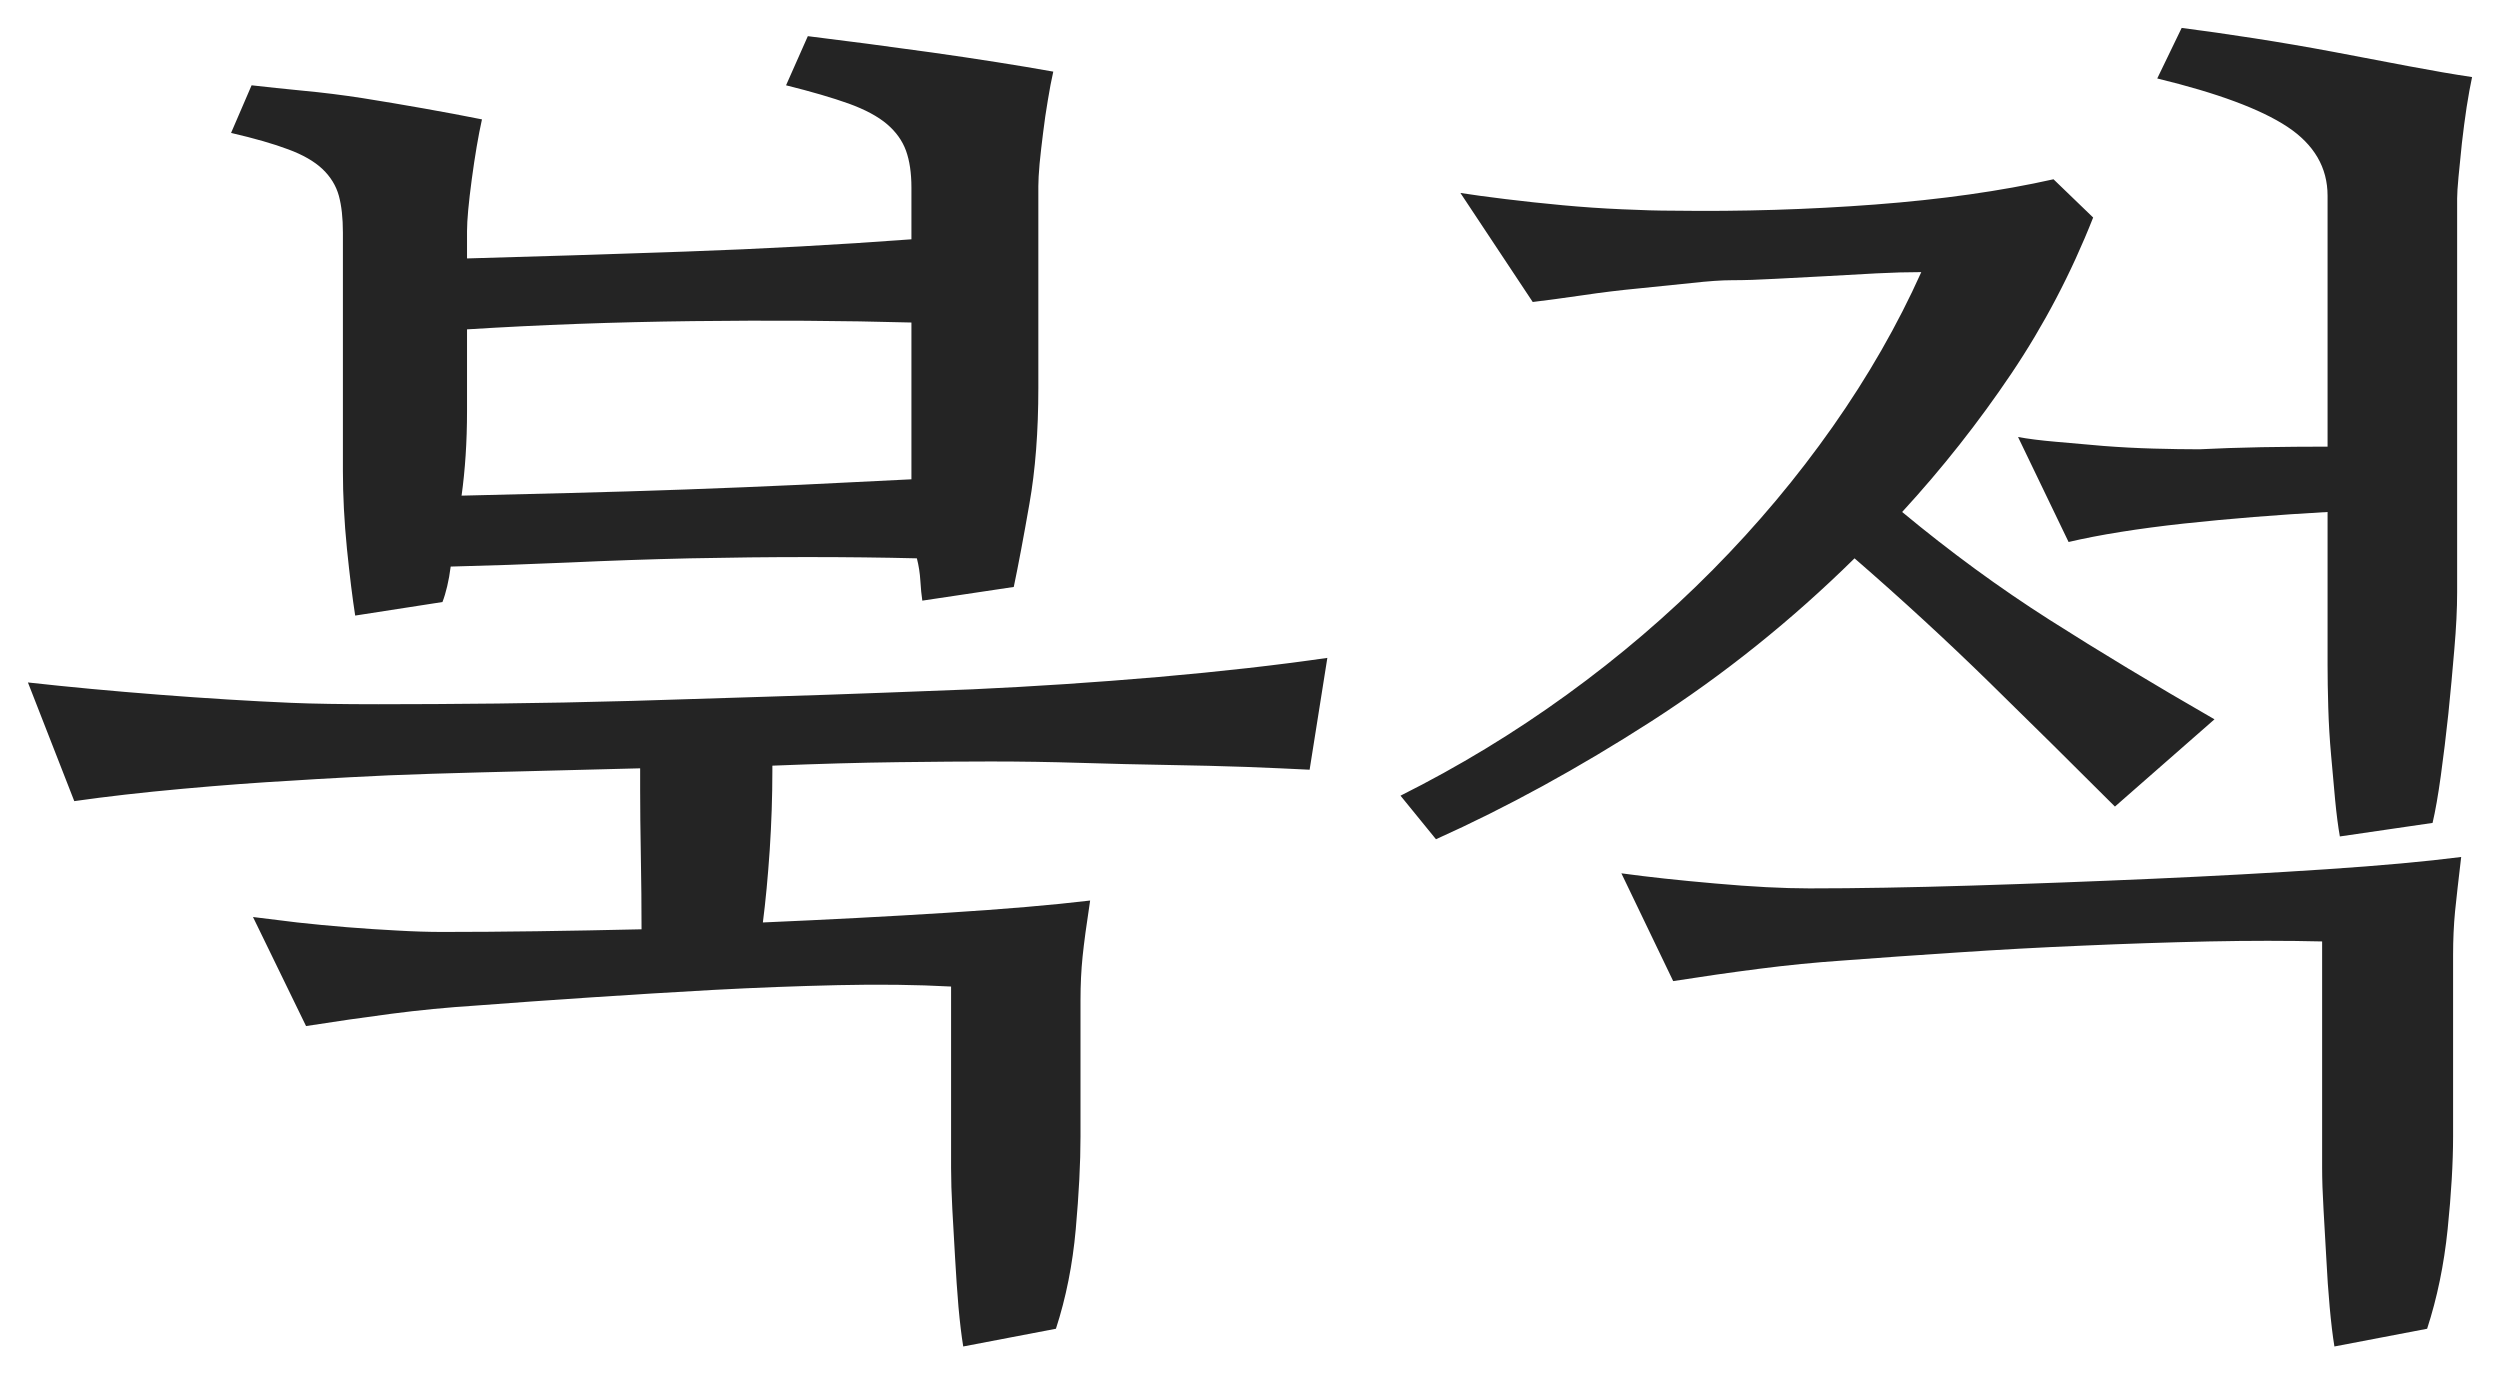
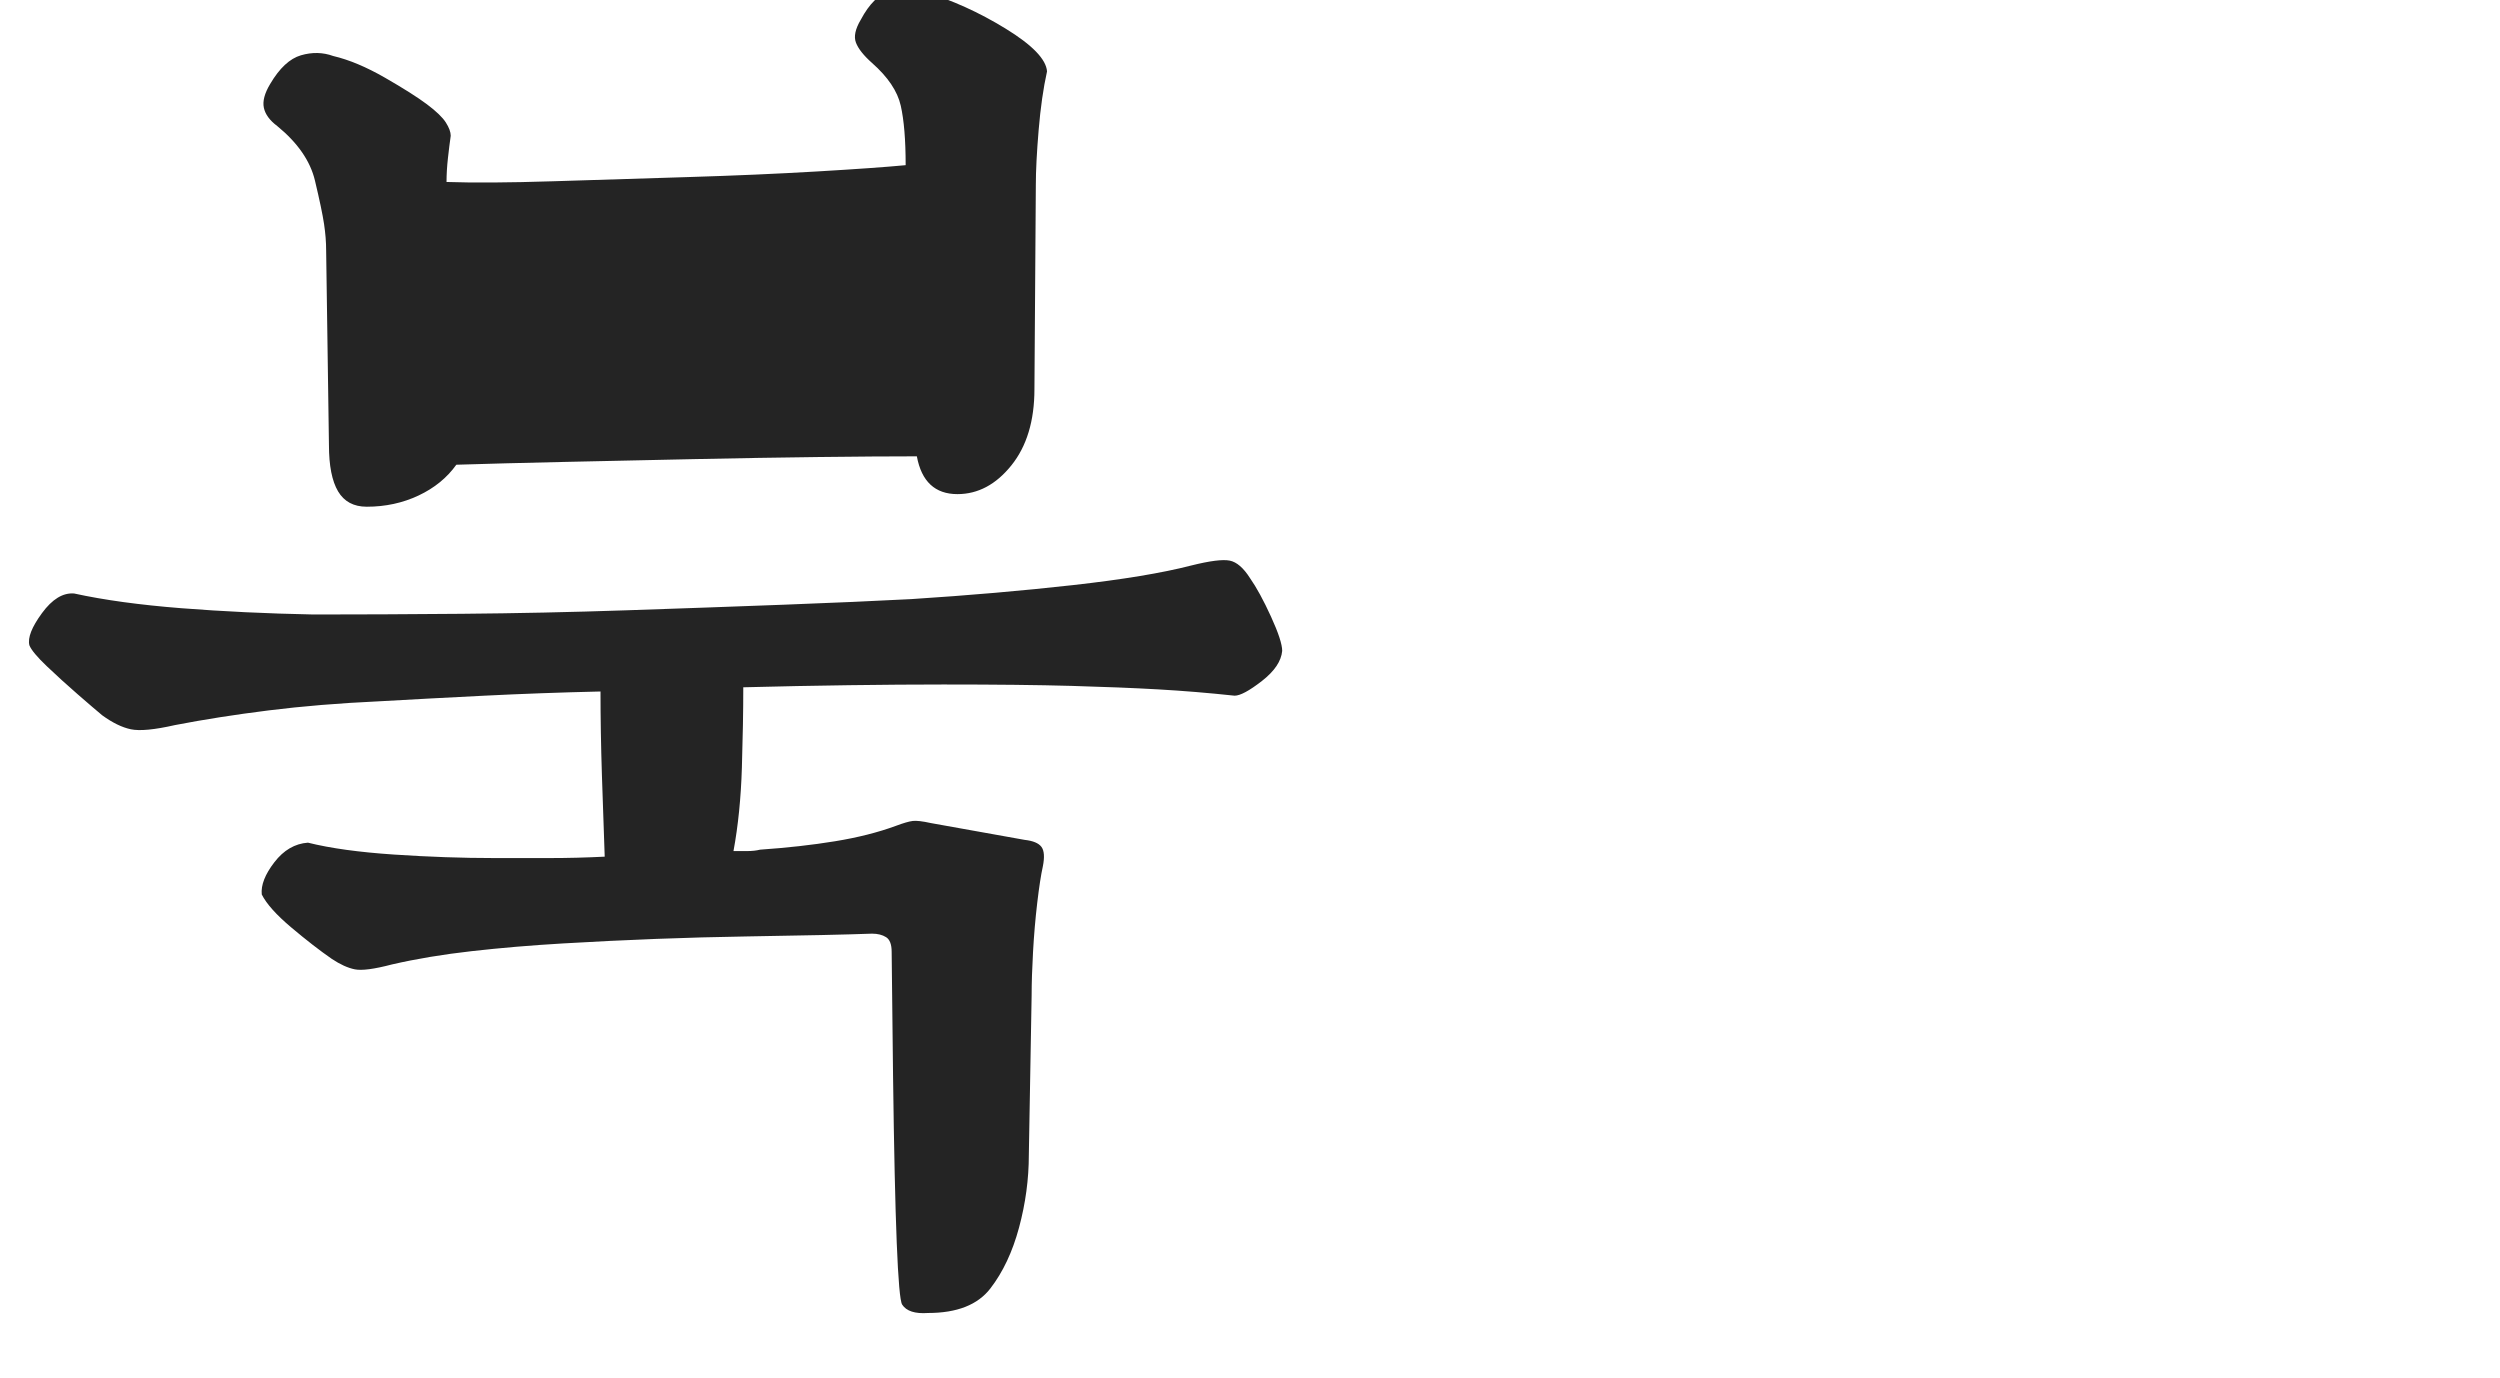
- <svg xmlns="http://www.w3.org/2000/svg" viewBox="0 0 179.06 98.44" width="179.06" height="98.44">
-   <path d="M 64.84 -45.12 Q 61.13 -45.21 57.03 -45.21 Q 52.93 -45.21 48.58 -45.12 Q 44.24 -45.02 39.89 -44.82 Q 35.55 -44.63 31.45 -44.53 Q 31.35 -43.75 31.2 -43.12 Q 31.05 -42.48 30.86 -41.99 L 24.61 -41.02 Q 24.32 -42.87 24.02 -45.8 Q 23.73 -48.73 23.73 -51.37 L 23.73 -68.46 Q 23.73 -70.02 23.44 -71.09 Q 23.14 -72.17 22.27 -73.0 Q 21.39 -73.83 19.82 -74.41 Q 18.26 -75.0 15.72 -75.59 L 17.19 -79.0 Q 18.85 -78.81 20.9 -78.61 Q 22.95 -78.42 25.15 -78.08 Q 27.34 -77.73 29.54 -77.34 Q 31.74 -76.95 33.69 -76.56 Q 33.3 -74.8 32.96 -72.27 Q 32.62 -69.73 32.62 -68.55 L 32.62 -66.6 Q 39.94 -66.8 48.24 -67.09 Q 56.54 -67.38 64.45 -67.97 L 64.45 -71.68 Q 64.45 -73.24 64.06 -74.32 Q 63.67 -75.39 62.7 -76.22 Q 61.72 -77.05 59.96 -77.69 Q 58.2 -78.32 55.47 -79.0 L 57.03 -82.52 Q 61.04 -82.03 65.92 -81.35 Q 70.8 -80.66 74.61 -79.98 Q 74.41 -79.1 74.22 -77.93 Q 74.02 -76.76 73.88 -75.59 Q 73.73 -74.41 73.63 -73.39 Q 73.54 -72.36 73.54 -71.78 L 73.54 -57.32 Q 73.54 -52.64 72.9 -49.02 Q 72.27 -45.41 71.78 -43.07 L 65.23 -42.09 Q 65.14 -42.68 65.09 -43.51 Q 65.04 -44.34 64.84 -45.12 Z M 64.45 -52.73 L 64.45 -62.01 Q 57.13 -62.21 48.78 -62.11 Q 40.43 -62.01 32.62 -61.52 L 32.62 -55.66 Q 32.62 -54.0 32.52 -52.49 Q 32.42 -50.98 32.23 -49.61 Q 35.94 -49.71 39.99 -49.8 Q 44.04 -49.9 48.24 -50.05 Q 52.44 -50.2 56.54 -50.39 Q 60.64 -50.59 64.45 -50.78 Z M 54.49 -29.88 Q 54.49 -27.15 54.3 -24.22 Q 54.1 -21.29 53.81 -19.04 Q 60.74 -19.34 66.94 -19.73 Q 73.14 -20.12 77.25 -20.61 Q 76.86 -18.07 76.71 -16.6 Q 76.56 -15.14 76.56 -13.48 L 76.56 -3.71 Q 76.56 -0.88 76.22 2.93 Q 75.88 6.74 74.8 10.06 L 68.16 11.33 Q 67.97 10.16 67.82 8.5 Q 67.68 6.84 67.58 5.03 Q 67.48 3.22 67.38 1.51 Q 67.29 -0.2 67.29 -1.46 L 67.29 -14.45 Q 63.57 -14.65 59.18 -14.55 Q 54.79 -14.45 50.29 -14.21 Q 45.8 -13.96 41.46 -13.67 Q 37.11 -13.38 33.3 -13.09 Q 30.18 -12.89 27.2 -12.5 Q 24.22 -12.11 21.09 -11.62 L 17.29 -19.43 Q 18.75 -19.24 20.46 -19.04 Q 22.17 -18.85 24.02 -18.7 Q 25.88 -18.55 27.64 -18.46 Q 29.39 -18.36 30.86 -18.36 Q 33.98 -18.36 37.6 -18.41 Q 41.21 -18.46 45.12 -18.55 Q 45.12 -21.0 45.07 -23.78 Q 45.02 -26.56 45.02 -28.52 L 45.02 -30.08 Q 41.02 -29.98 37.21 -29.88 Q 33.4 -29.79 30.13 -29.69 Q 26.86 -29.59 24.22 -29.44 Q 21.58 -29.3 20.12 -29.2 Q 16.5 -29.0 12.21 -28.61 Q 7.91 -28.22 4.49 -27.73 L 1.17 -36.23 Q 5.57 -35.74 10.6 -35.35 Q 15.62 -34.96 20.02 -34.77 Q 22.36 -34.67 26.27 -34.67 Q 30.18 -34.67 34.81 -34.72 Q 39.45 -34.77 44.48 -34.91 Q 49.51 -35.06 54.1 -35.21 Q 58.69 -35.35 62.6 -35.5 Q 66.5 -35.64 68.85 -35.74 Q 75.39 -36.04 82.13 -36.62 Q 88.87 -37.21 94.24 -37.99 L 92.97 -29.98 Q 91.02 -30.08 88.43 -30.18 Q 85.84 -30.27 82.81 -30.32 Q 79.79 -30.37 76.56 -30.47 Q 73.34 -30.57 70.12 -30.57 Q 67.48 -30.57 63.48 -30.52 Q 59.47 -30.47 54.49 -30.27 Z M 165.88 -48.44 Q 160.51 -48.14 155.58 -47.61 Q 150.65 -47.07 147.33 -46.29 L 143.71 -53.81 Q 144.79 -53.61 146.4 -53.47 Q 148.01 -53.32 149.82 -53.17 Q 151.62 -53.03 153.43 -52.98 Q 155.24 -52.93 156.7 -52.93 Q 158.66 -53.03 161.15 -53.08 Q 163.64 -53.12 165.88 -53.12 L 165.88 -71.09 Q 165.88 -74.12 163.0 -76.03 Q 160.12 -77.93 153.68 -79.49 L 155.43 -83.11 Q 157.78 -82.81 160.61 -82.37 Q 163.44 -81.93 166.27 -81.4 Q 169.11 -80.86 171.69 -80.37 Q 174.28 -79.88 176.23 -79.59 Q 176.04 -78.71 175.84 -77.44 Q 175.65 -76.17 175.5 -74.85 Q 175.36 -73.54 175.26 -72.46 Q 175.16 -71.39 175.16 -70.9 L 175.16 -42.68 Q 175.16 -40.92 174.96 -38.62 Q 174.77 -36.33 174.53 -33.98 Q 174.28 -31.64 173.99 -29.54 Q 173.7 -27.44 173.4 -26.17 L 166.76 -25.2 Q 166.57 -26.27 166.42 -27.83 Q 166.27 -29.39 166.13 -31.05 Q 165.98 -32.71 165.93 -34.42 Q 165.88 -36.13 165.88 -37.5 Z M 128.77 -21.48 Q 133.85 -21.48 140.35 -21.68 Q 146.84 -21.88 153.38 -22.17 Q 159.93 -22.46 165.79 -22.85 Q 171.64 -23.24 175.45 -23.73 Q 175.16 -21.29 175.01 -19.82 Q 174.87 -18.36 174.87 -16.7 L 174.87 -3.71 Q 174.87 -0.88 174.48 2.93 Q 174.09 6.74 173.01 10.06 L 166.37 11.33 Q 166.18 10.16 166.03 8.5 Q 165.88 6.84 165.79 5.03 Q 165.69 3.22 165.59 1.51 Q 165.49 -0.2 165.49 -1.46 L 165.49 -17.68 Q 161.78 -17.77 157.34 -17.68 Q 152.89 -17.58 148.35 -17.38 Q 143.81 -17.19 139.37 -16.89 Q 134.93 -16.6 131.12 -16.31 Q 128.19 -16.11 125.16 -15.72 Q 122.13 -15.33 119.01 -14.84 L 115.3 -22.56 Q 118.13 -22.17 122.04 -21.83 Q 125.94 -21.48 128.77 -21.48 Z M 135.41 -48.44 Q 140.59 -44.14 145.96 -40.72 Q 151.33 -37.3 157.78 -33.59 L 150.65 -27.34 Q 146.25 -31.74 141.66 -36.23 Q 137.07 -40.72 132.0 -45.12 Q 125.26 -38.48 117.45 -33.45 Q 109.63 -28.42 102.02 -25.0 L 99.48 -28.12 Q 105.73 -31.25 111.39 -35.35 Q 117.05 -39.45 121.84 -44.29 Q 126.62 -49.12 130.43 -54.54 Q 134.24 -59.96 136.78 -65.62 Q 135.32 -65.62 133.56 -65.53 Q 131.8 -65.43 129.95 -65.33 Q 128.09 -65.23 126.33 -65.14 Q 124.57 -65.04 123.21 -65.04 Q 122.13 -65.04 120.33 -64.84 Q 118.52 -64.65 116.52 -64.45 Q 114.52 -64.26 112.51 -63.96 Q 110.51 -63.67 108.95 -63.48 L 103.77 -71.29 Q 105.04 -71.09 107.0 -70.85 Q 108.95 -70.61 111.1 -70.41 Q 113.25 -70.21 115.35 -70.12 Q 117.45 -70.02 119.01 -70.02 Q 126.33 -69.92 133.46 -70.46 Q 140.59 -71.0 146.25 -72.27 L 149.09 -69.53 Q 146.74 -63.57 143.23 -58.35 Q 139.71 -53.12 135.41 -48.44 Z" transform="translate(0.83, 85.11)" fill="#242424" />
+ <svg xmlns="http://www.w3.org/2000/svg" viewBox="0 0 178.6 98.4">
+   <path fill="#242424" transform="translate(-1.0, 84.4)" d="M 27.2 -48.2 Q 25.8 -48.2 25.15 -49.3 Q 24.5 -50.4 24.5 -52.6 L 24.3 -66.5 Q 24.3 -67.4 24.15 -68.4 Q 24.0 -69.4 23.5 -71.5 Q 23.0 -73.6 20.8 -75.4 Q 20.0 -76.0 19.85 -76.7 Q 19.7 -77.4 20.3 -78.4 Q 21.3 -80.1 22.5 -80.45 Q 23.7 -80.8 24.8 -80.4 Q 26.5 -80.0 28.5 -78.85 Q 30.5 -77.7 31.5 -76.95 Q 32.5 -76.2 32.85 -75.65 Q 33.2 -75.1 33.2 -74.7 Q 33.1 -74.0 33.0 -73.1 Q 32.9 -72.2 32.9 -71.4 Q 35.8 -71.3 40.5 -71.45 Q 45.2 -71.6 50.15 -71.75 Q 55.1 -71.9 59.35 -72.15 Q 63.6 -72.4 65.7 -72.6 Q 65.7 -75.3 65.35 -76.85 Q 65.0 -78.4 63.3 -79.9 Q 62.4 -80.7 62.15 -81.35 Q 61.9 -82.0 62.5 -83.0 Q 63.4 -84.7 64.6 -85.05 Q 65.8 -85.4 67.0 -85.0 Q 70.0 -84.1 72.85 -82.35 Q 75.7 -80.6 75.8 -79.3 Q 75.4 -77.5 75.2 -75.1 Q 75.0 -72.7 75.0 -71.2 L 74.9 -56.6 Q 74.9 -53.2 73.25 -51.15 Q 71.6 -49.1 69.4 -49.1 Q 67.0 -49.1 66.5 -51.8 Q 63.6 -51.8 59.45 -51.75 Q 55.3 -51.7 50.55 -51.6 Q 45.8 -51.5 41.3 -51.4 Q 36.8 -51.3 33.6 -51.2 Q 32.6 -49.8 30.9 -49.0 Q 29.2 -48.2 27.2 -48.2 Z M 67.3 9.4 Q 65.9 9.5 65.45 8.8 Q 65.0 8.1 64.8 -7.5 L 64.7 -16.4 Q 64.7 -17.2 64.3 -17.45 Q 63.9 -17.7 63.3 -17.7 Q 60.6 -17.6 54.3 -17.5 Q 48.0 -17.4 41.2 -17.0 Q 37.8 -16.8 34.7 -16.45 Q 31.6 -16.1 29.0 -15.5 Q 27.1 -15.0 26.35 -15.15 Q 25.6 -15.3 24.7 -15.9 Q 23.4 -16.8 21.8 -18.15 Q 20.2 -19.5 19.7 -20.5 Q 19.6 -21.5 20.6 -22.8 Q 21.6 -24.1 23.0 -24.2 Q 25.4 -23.6 29.15 -23.35 Q 32.9 -23.1 36.3 -23.1 Q 38.3 -23.1 40.25 -23.1 Q 42.2 -23.1 44.2 -23.2 Q 44.1 -25.9 44.0 -29.05 Q 43.9 -32.2 43.9 -35.0 Q 39.6 -34.9 35.6 -34.7 Q 31.6 -34.5 28.1 -34.3 Q 23.8 -34.1 20.2 -33.65 Q 16.6 -33.2 13.5 -32.6 Q 11.3 -32.1 10.35 -32.3 Q 9.4 -32.5 8.3 -33.3 Q 7.7 -33.8 6.55 -34.8 Q 5.4 -35.8 4.35 -36.8 Q 3.3 -37.8 3.1 -38.3 Q 2.9 -39.1 4.0 -40.6 Q 5.1 -42.1 6.3 -42.0 Q 9.5 -41.3 13.95 -40.95 Q 18.4 -40.6 23.4 -40.5 Q 28.2 -40.5 34.0 -40.55 Q 39.8 -40.6 45.75 -40.8 Q 51.7 -41.0 57.0 -41.2 Q 62.3 -41.4 66.1 -41.6 Q 72.3 -42.0 77.65 -42.6 Q 83.0 -43.2 86.1 -44.0 Q 88.1 -44.5 88.85 -44.35 Q 89.6 -44.2 90.3 -43.1 Q 91.0 -42.1 91.8 -40.35 Q 92.6 -38.6 92.6 -37.9 Q 92.5 -36.8 91.15 -35.75 Q 89.8 -34.7 89.2 -34.7 Q 86.4 -35.0 83.75 -35.15 Q 81.1 -35.3 77.55 -35.4 Q 74.0 -35.5 68.4 -35.5 Q 65.3 -35.5 61.65 -35.45 Q 58.0 -35.4 54.1 -35.3 Q 54.1 -32.8 54.0 -29.55 Q 53.9 -26.3 53.4 -23.6 Q 53.9 -23.6 54.4 -23.6 Q 54.9 -23.6 55.3 -23.7 Q 58.2 -23.9 60.65 -24.3 Q 63.1 -24.7 65.0 -25.4 Q 65.8 -25.7 66.2 -25.75 Q 66.6 -25.8 67.5 -25.6 L 74.2 -24.4 Q 75.1 -24.3 75.4 -23.9 Q 75.7 -23.5 75.5 -22.5 Q 75.3 -21.6 75.1 -19.9 Q 74.9 -18.2 74.8 -16.4 Q 74.7 -14.6 74.7 -13.3 L 74.5 -1.9 Q 74.5 0.7 73.8 3.3 Q 73.1 5.9 71.75 7.65 Q 70.4 9.4 67.3 9.4 Z" />
</svg>
